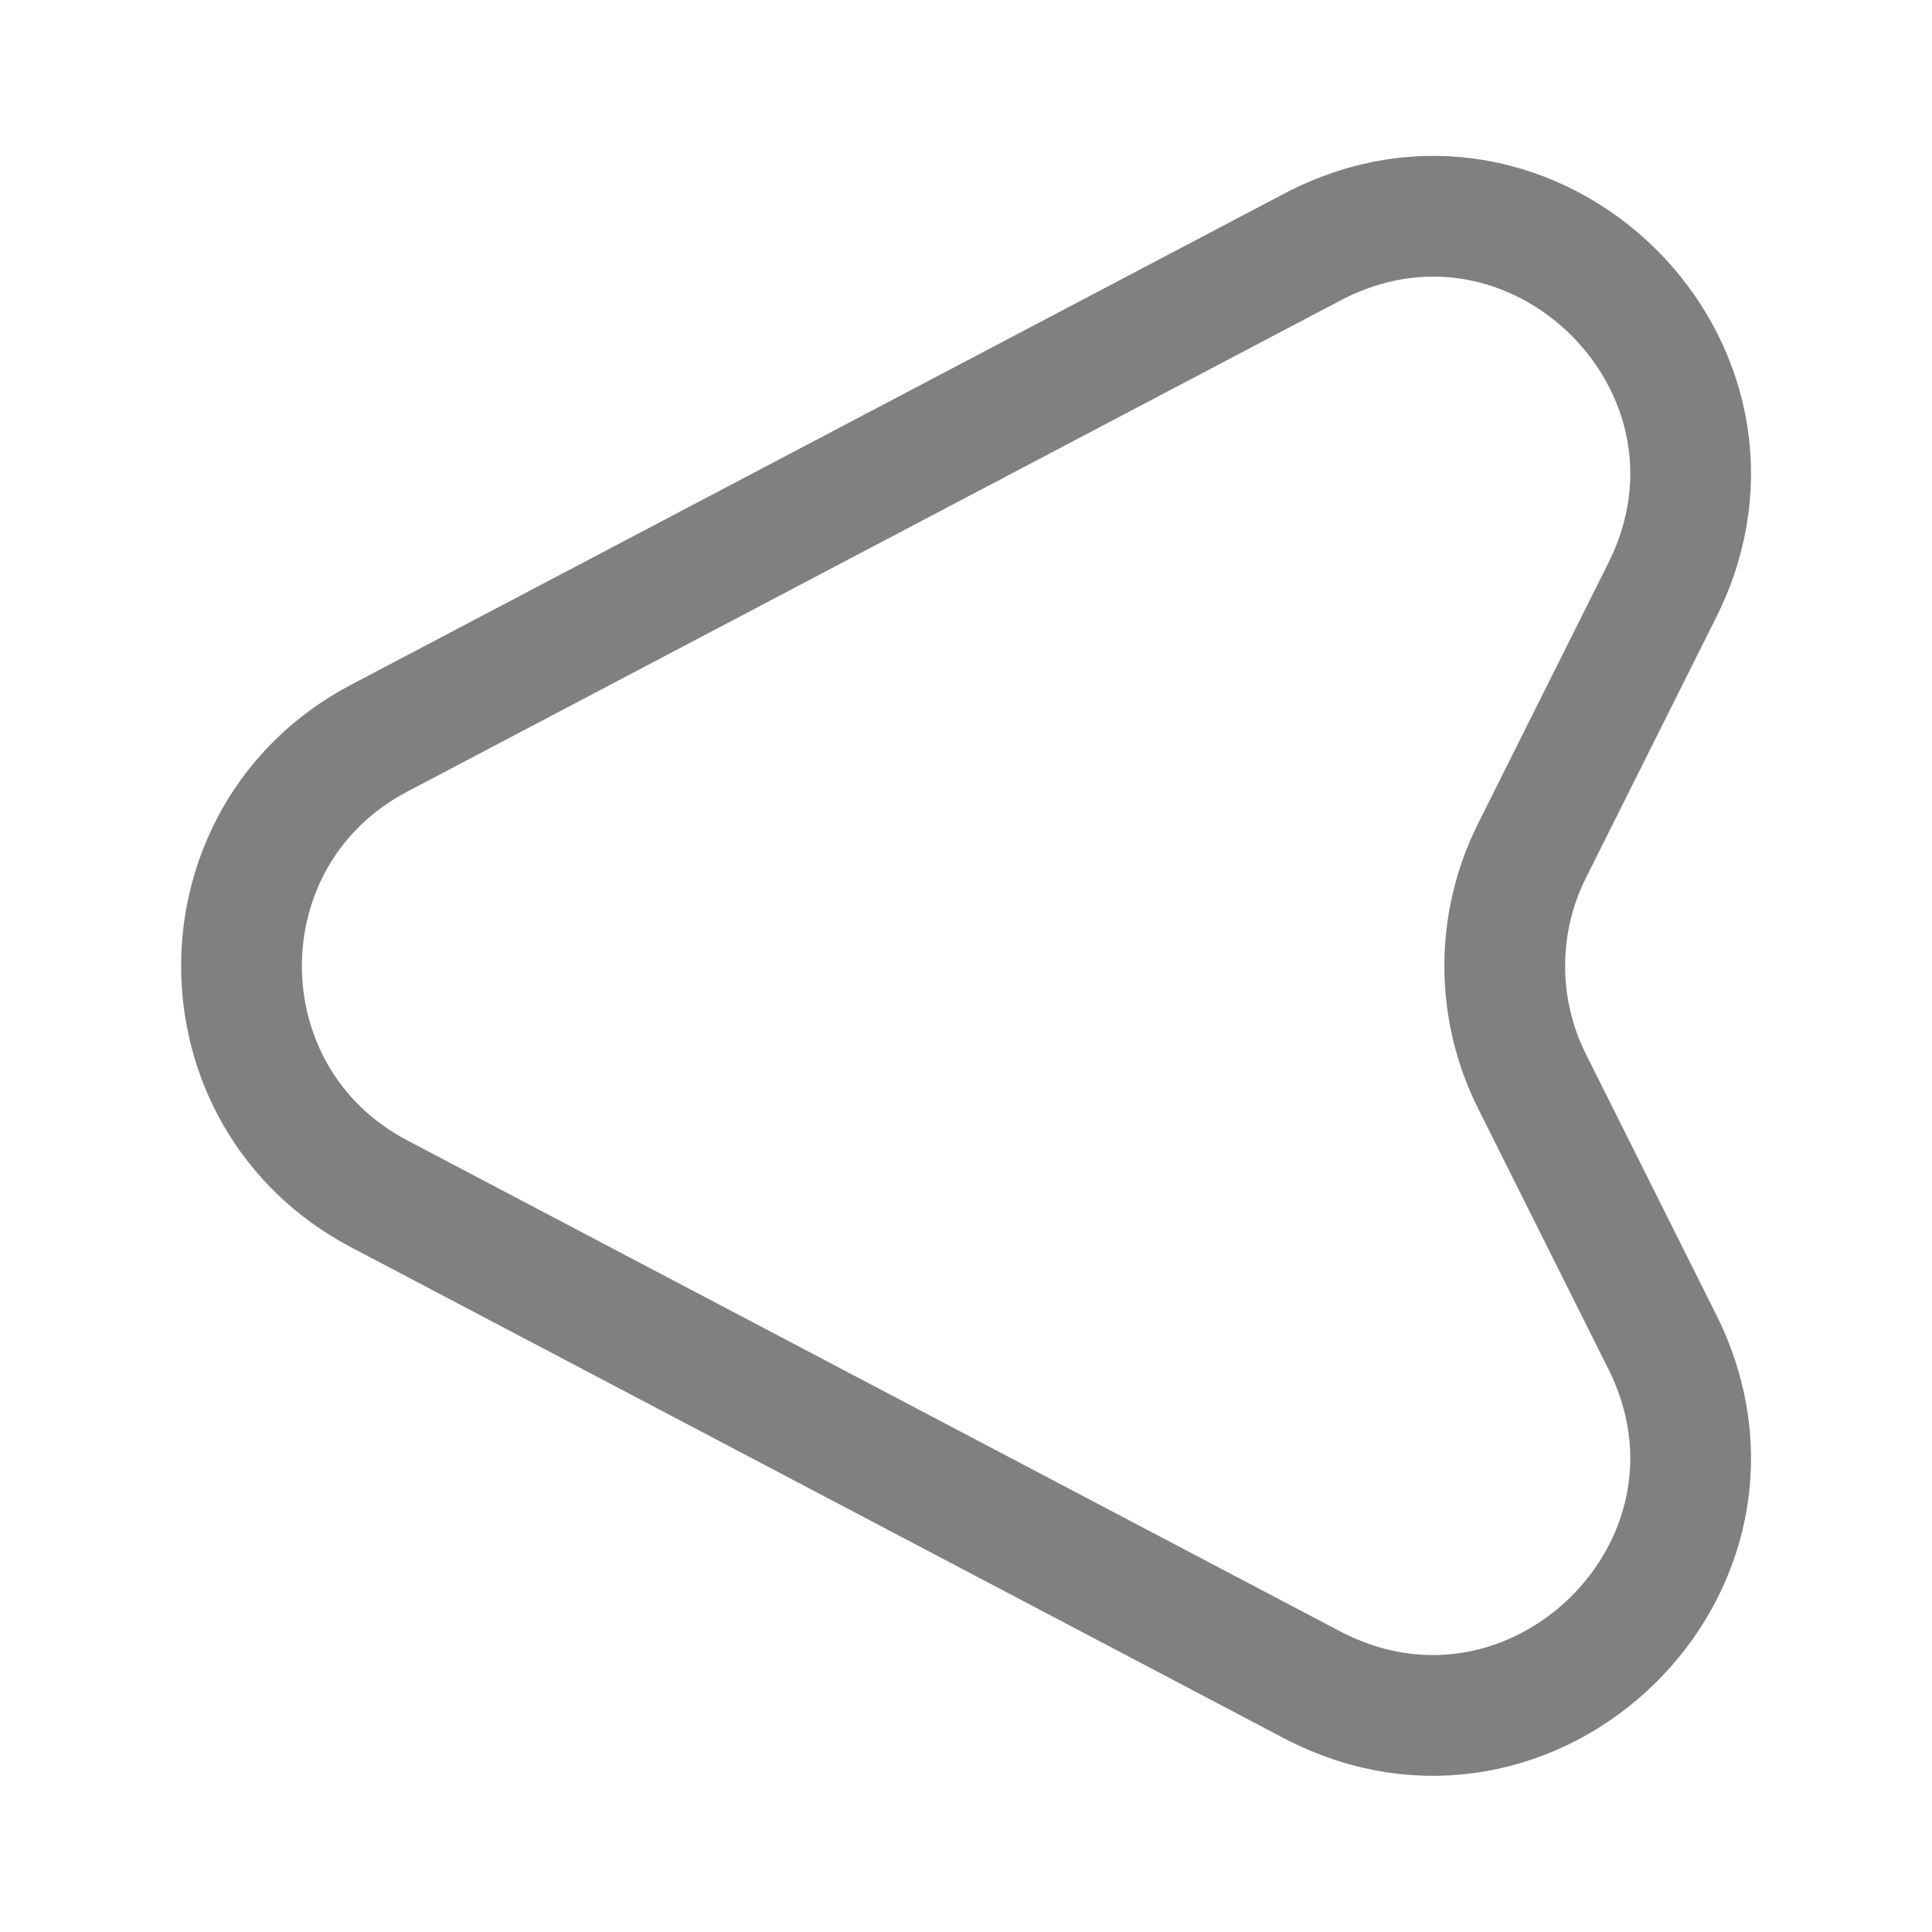
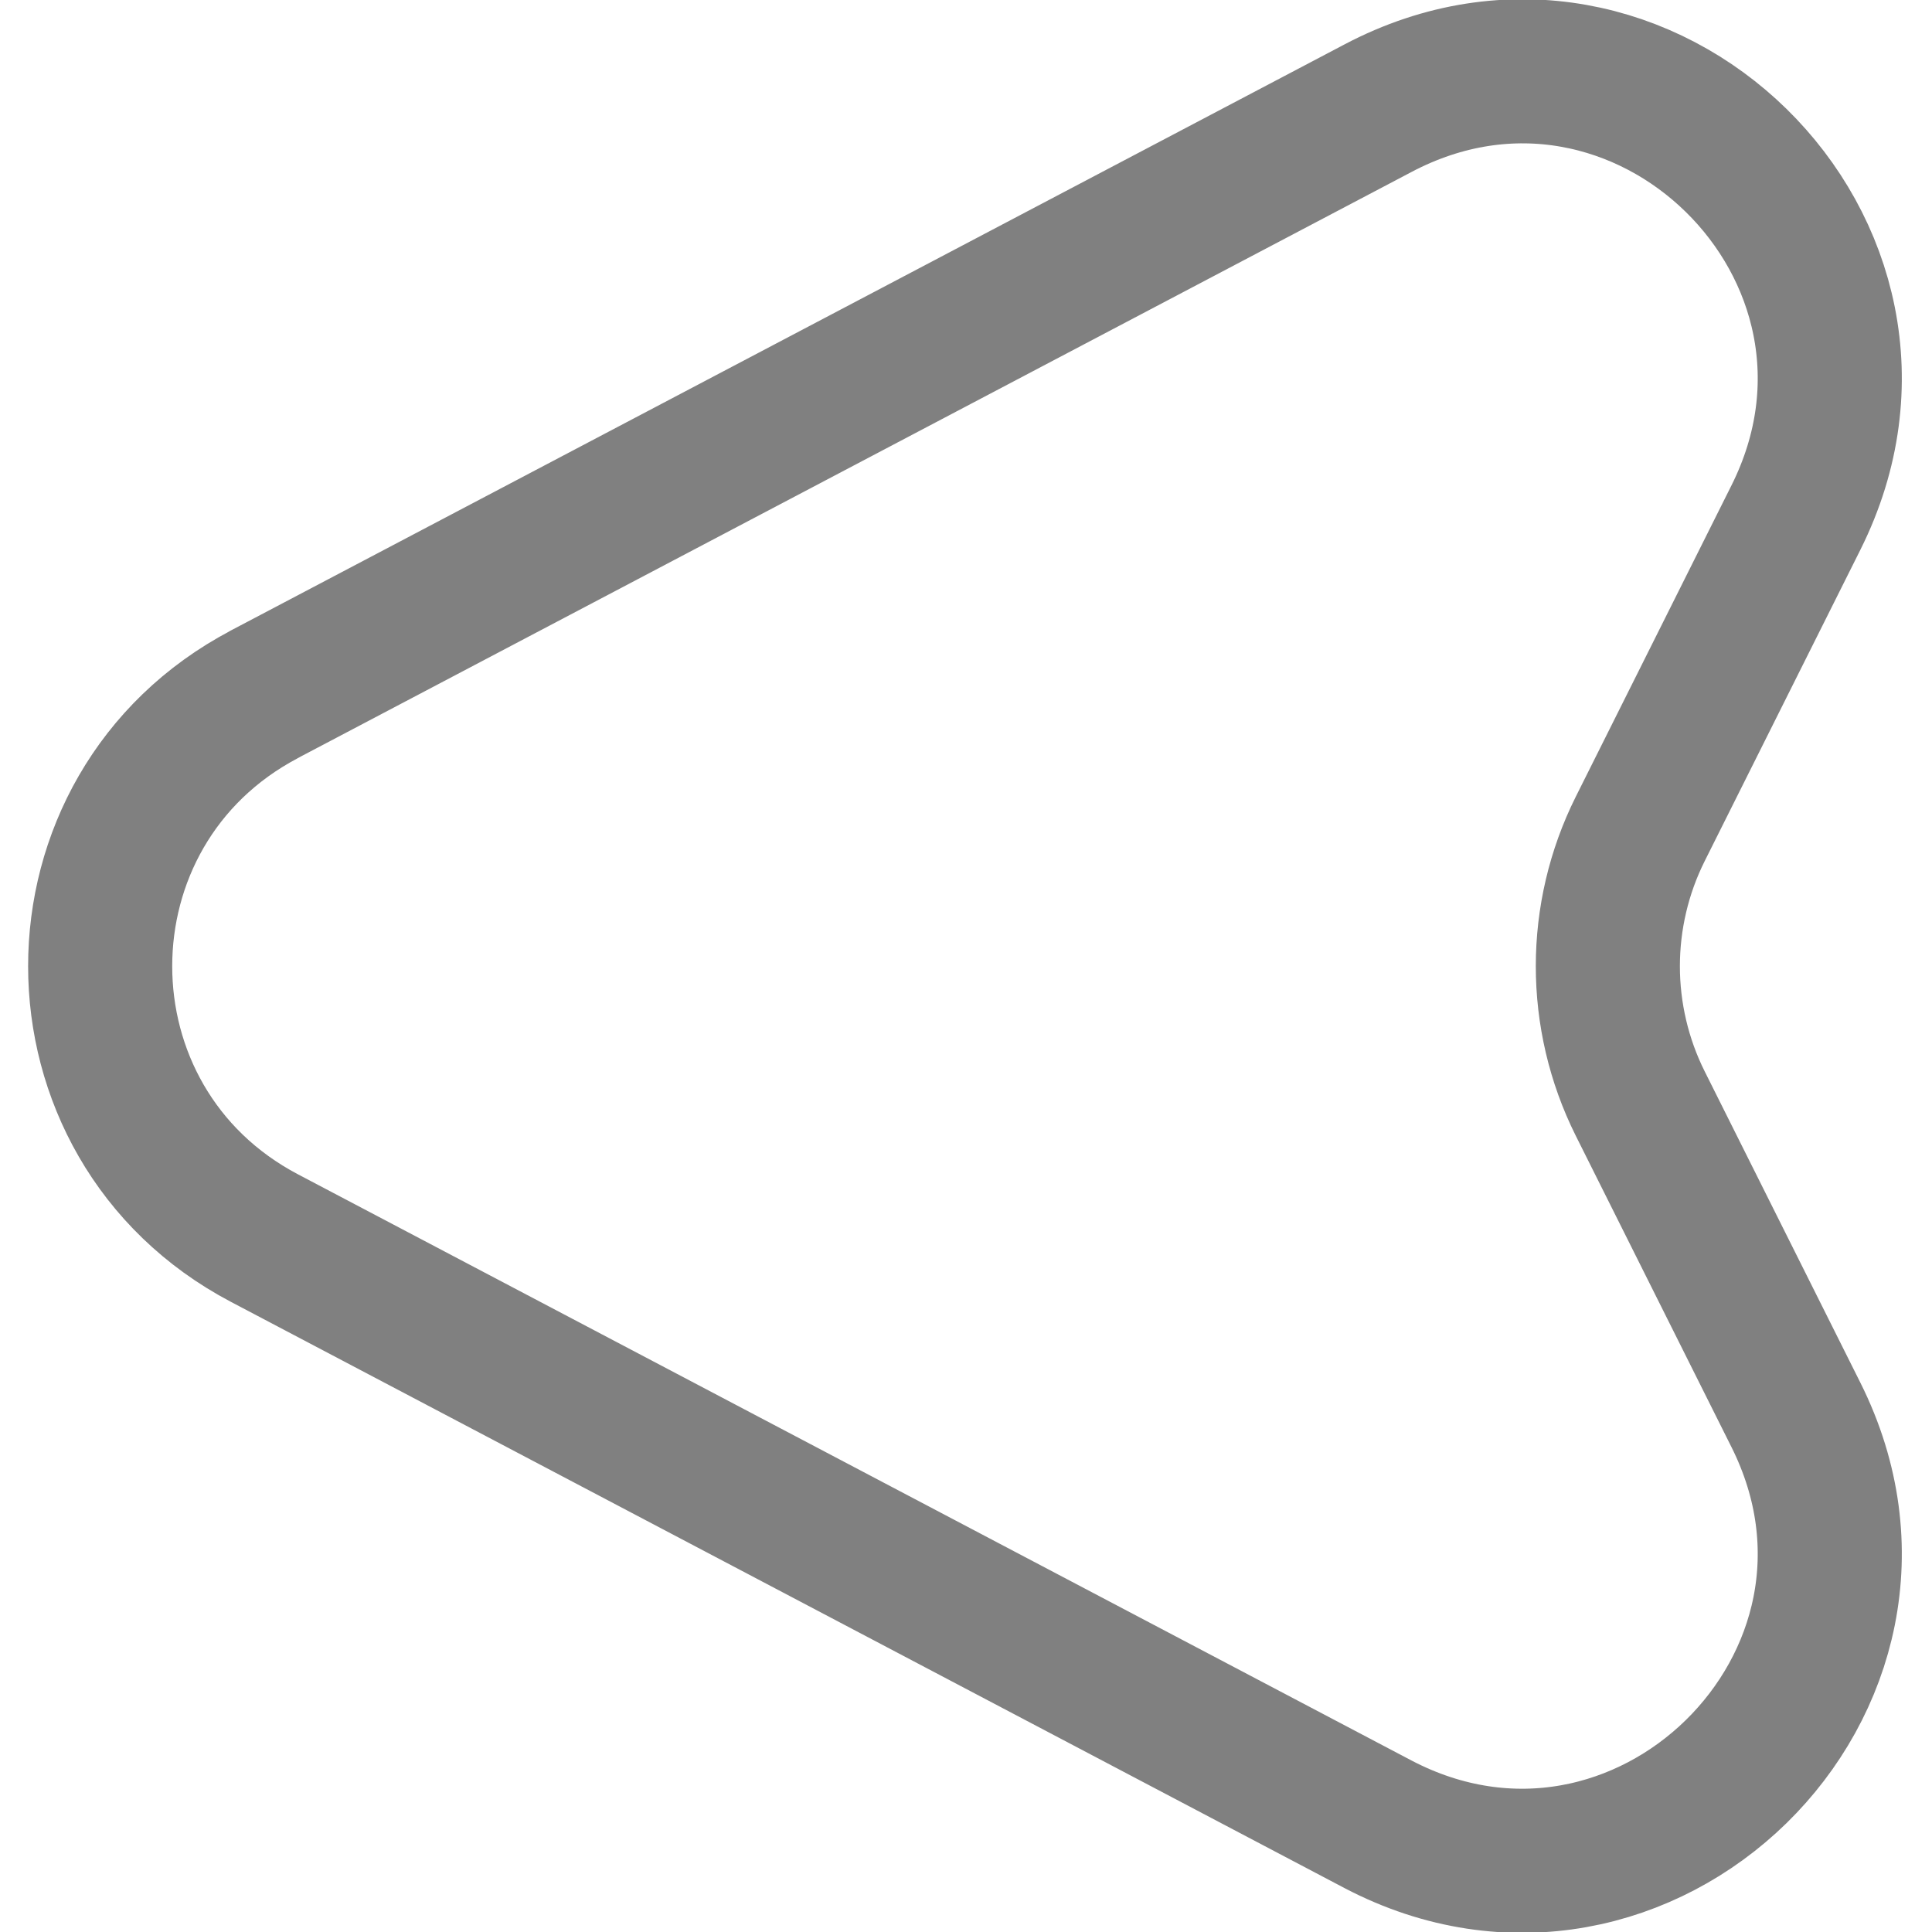
<svg xmlns="http://www.w3.org/2000/svg" width="800px" height="800px" viewBox="0 0 24 24" fill="none" version="1.1" id="svg1">
  <defs id="defs1" />
-   <path d="M4.71 9.17L16.3 3.07C19.05 1.62 22.04 4.55 20.65 7.33L19.03 10.57C18.58 11.47 18.58 12.53 19.03 13.43L20.65 16.67C22.04 19.45 19.05 22.37 16.3 20.93L4.71 14.83C2.43 13.63 2.43 10.37 4.71 9.17Z" stroke="#292D32" stroke-width="1.5" stroke-linecap="round" stroke-linejoin="round" id="path1" style="stroke:#808080;stroke-opacity:1" />
+   <path d="M 3.285,8.624 17.118,1.344 c 3.282,-1.731 6.851,1.766 5.192,5.085 l -1.934,3.867 c -0.537,1.074 -0.537,2.339 0,3.414 l 1.934,3.867 c 1.659,3.318 -1.91,6.803 -5.192,5.085 L 3.285,15.38 c -2.721,-1.432 -2.721,-5.323 0,-6.755 z" stroke="#292D32" stroke-width="1.79" stroke-linecap="round" stroke-linejoin="round" id="path1" style="stroke:#808080;stroke-opacity:1" />
</svg>
